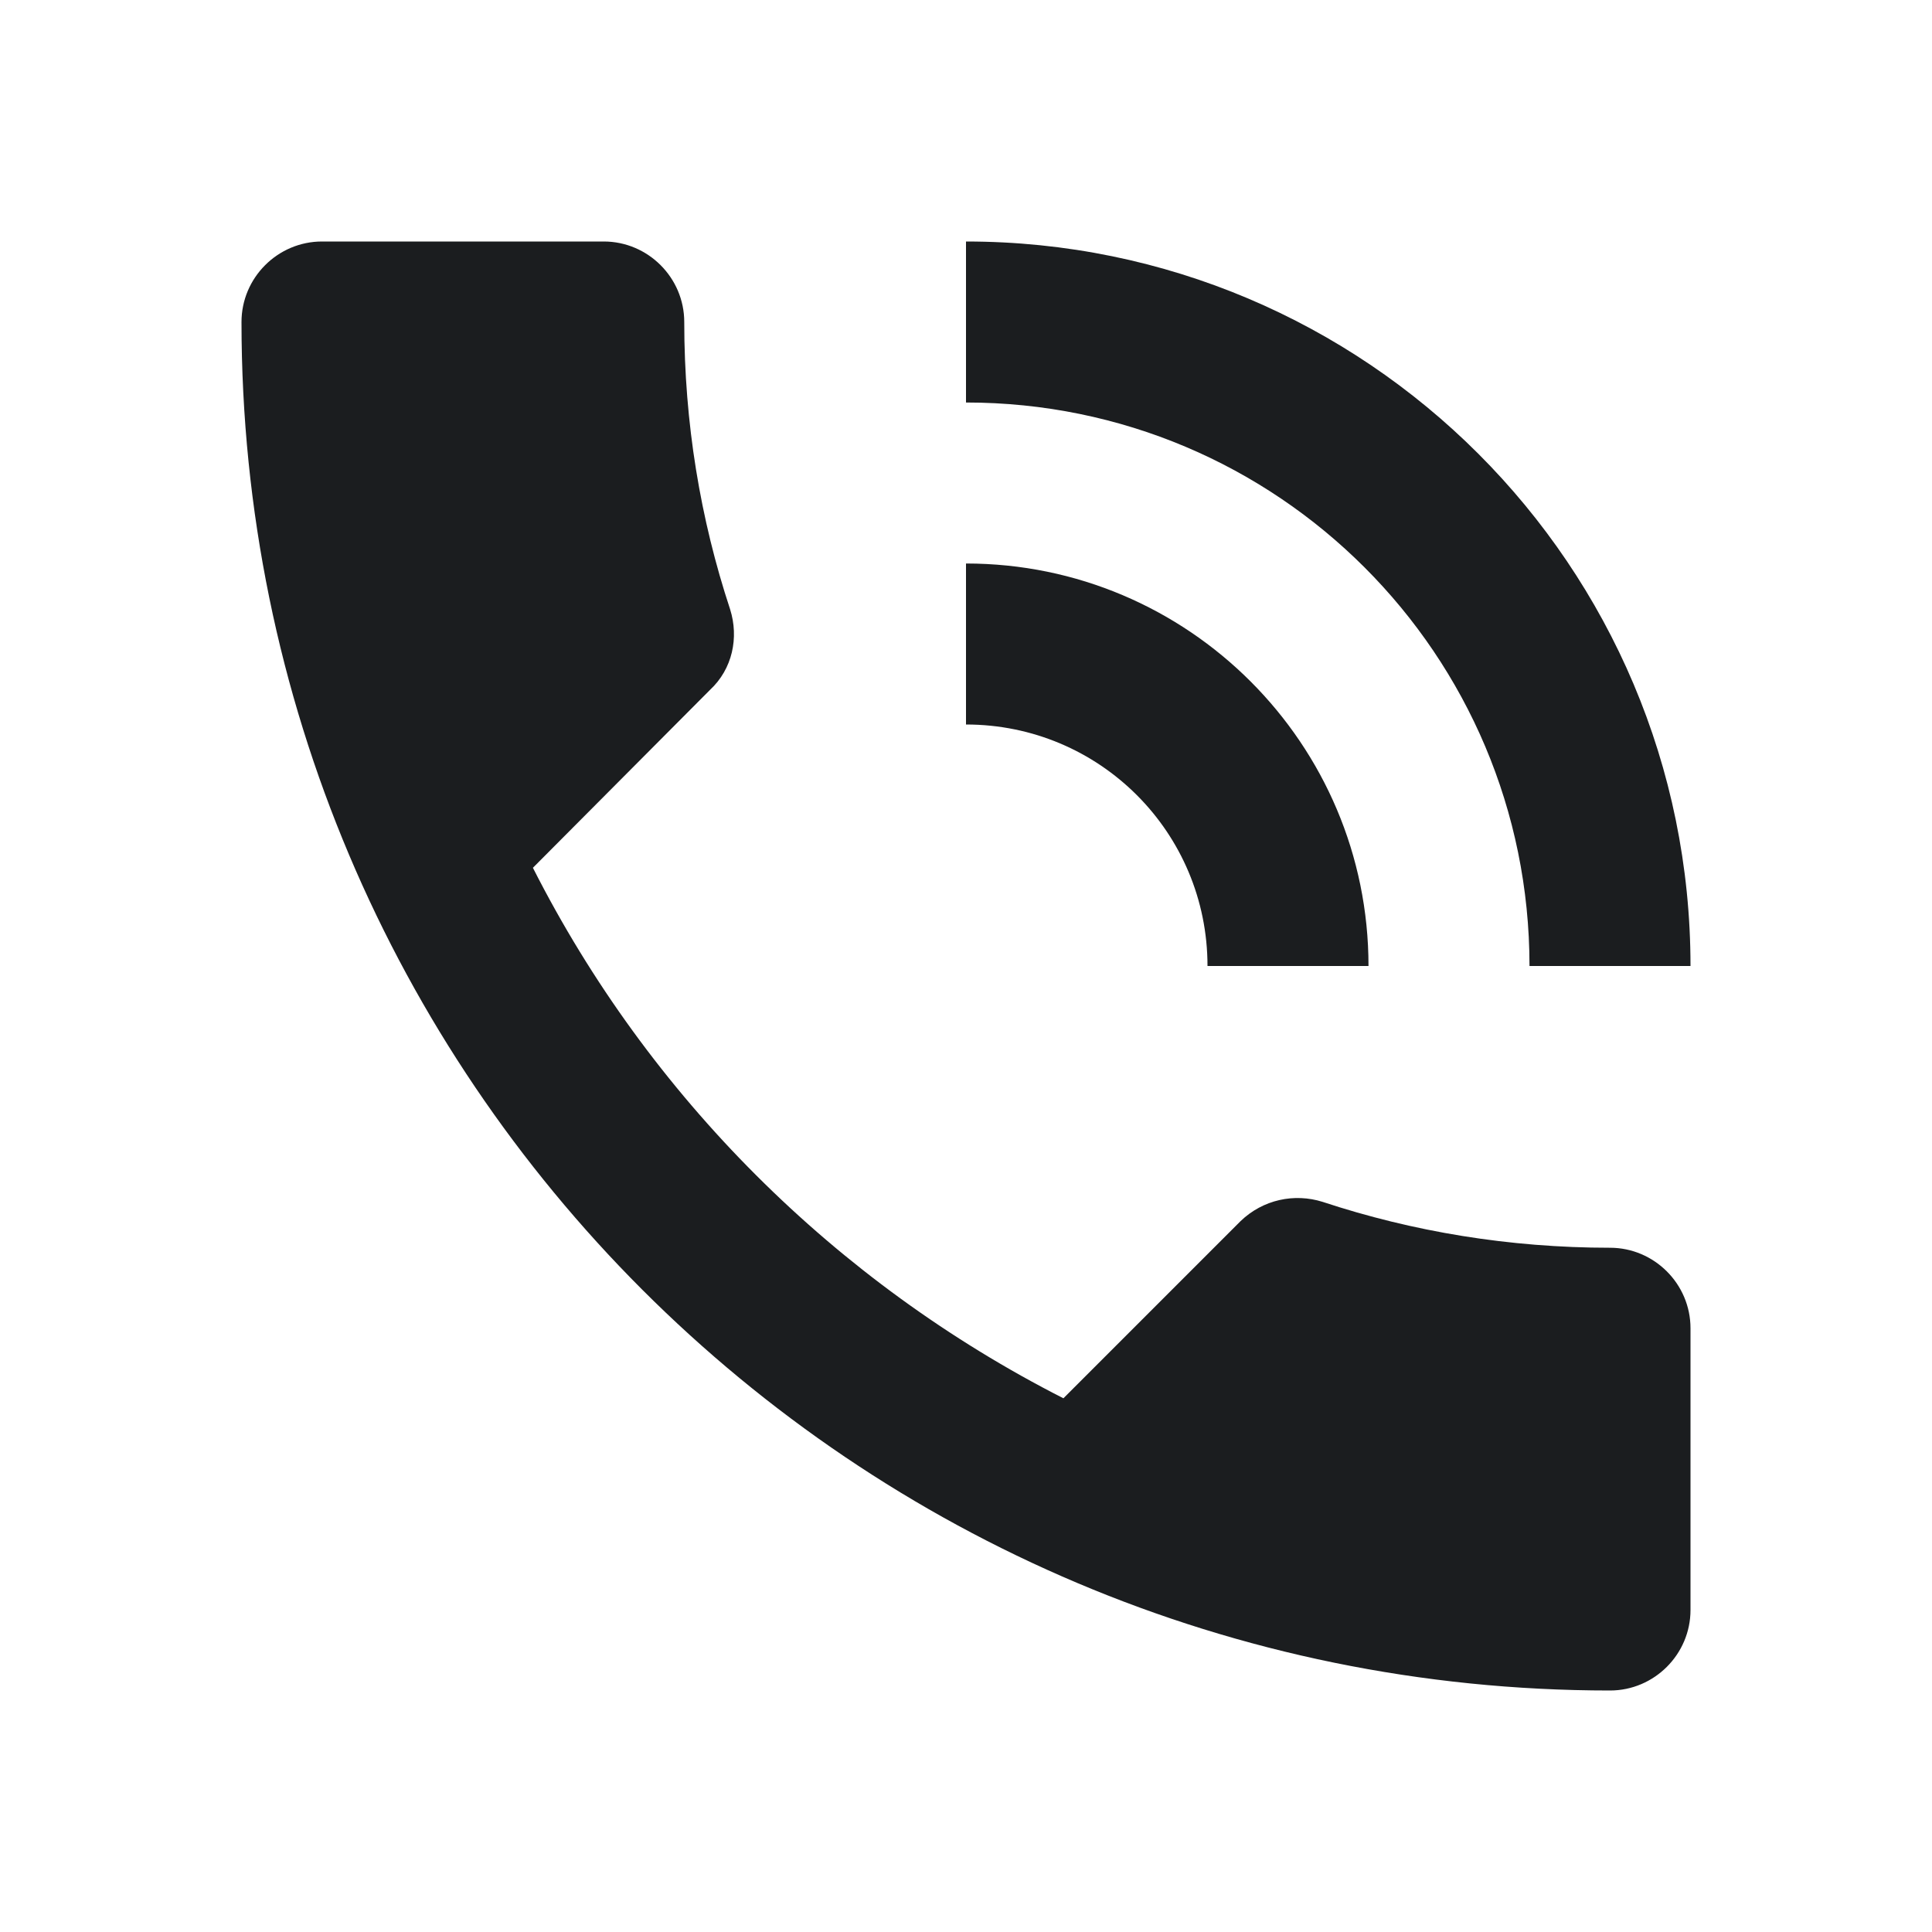
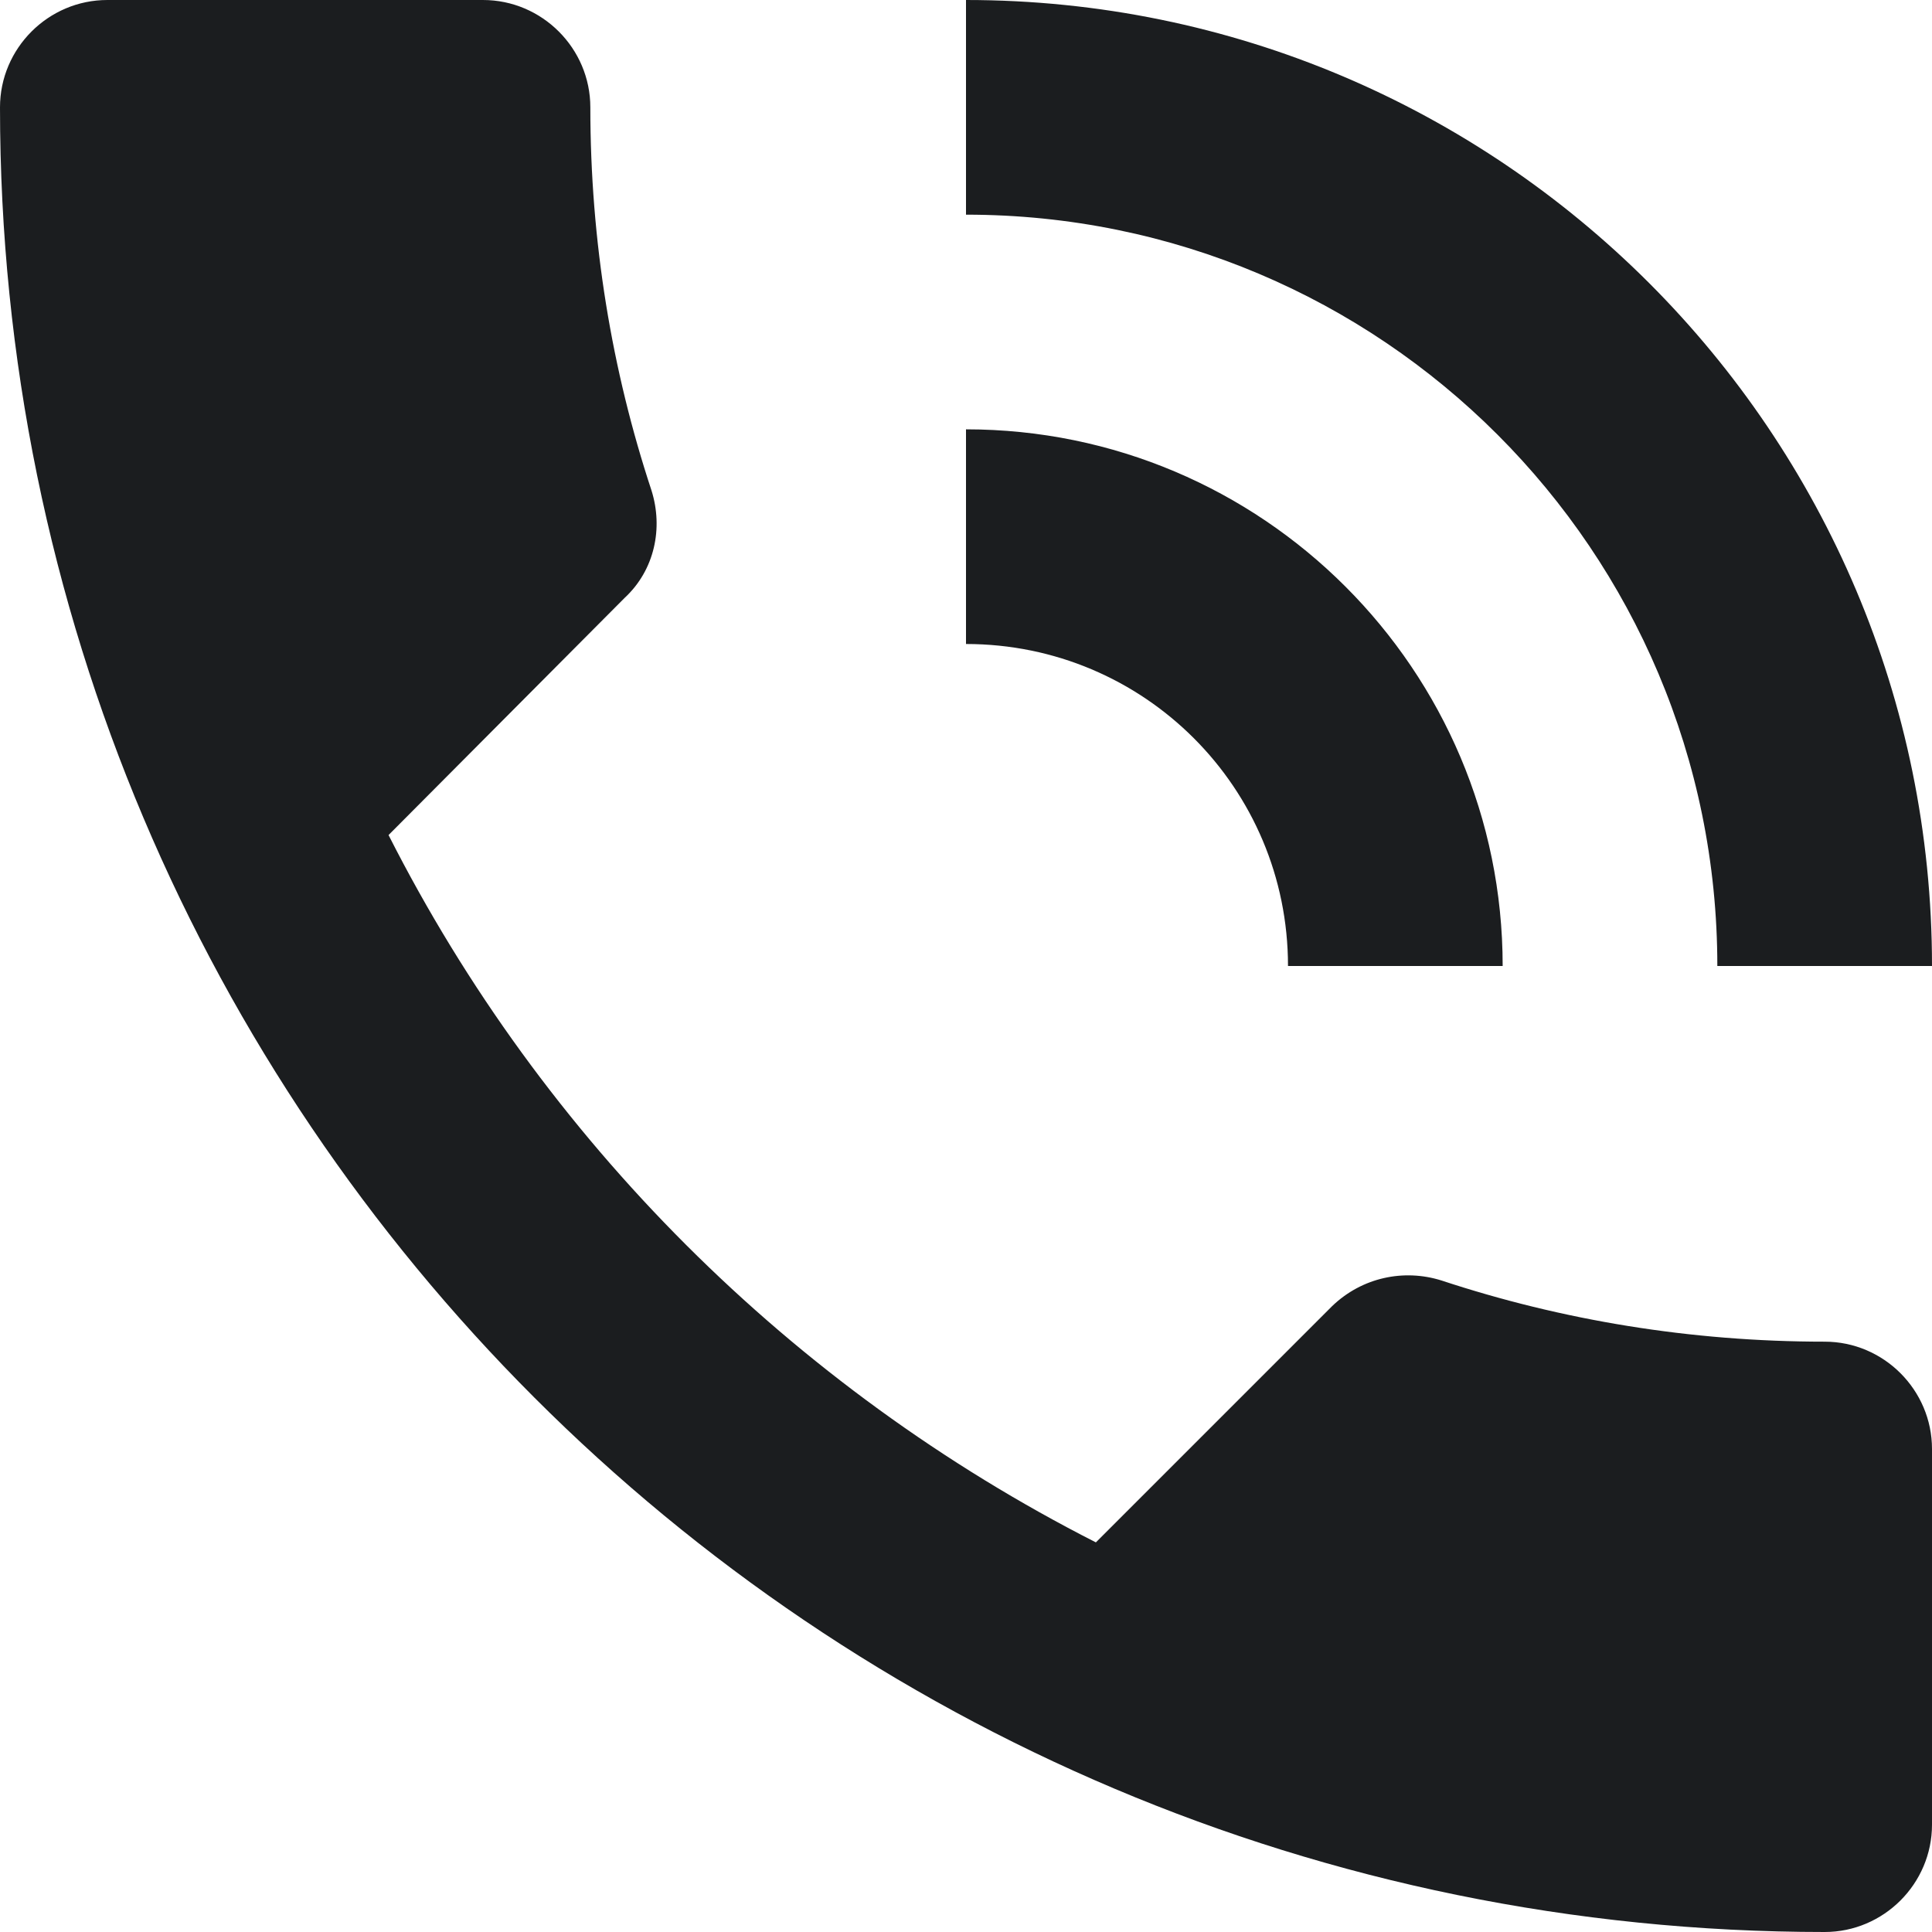
- <svg xmlns="http://www.w3.org/2000/svg" width="24" height="24" viewBox="0 0 24 24" fill="none">
-   <path d="M20 15.5C18.75 15.5 17.55 15.3 16.43 14.93C16.08 14.82 15.69 14.9 15.41 15.17L13.21 17.37C10.38 15.93 8.06 13.62 6.62 10.78L8.82 8.57C9.1 8.31 9.18 7.92 9.07 7.57C8.7 6.45 8.5 5.25 8.5 4C8.5 3.45 8.05 3 7.5 3H4C3.45 3 3 3.45 3 4C3 13.39 10.61 21 20 21C20.55 21 21 20.55 21 20V16.5C21 15.95 20.55 15.5 20 15.5ZM19 12H21C21 7.03 16.97 3 12 3V5C15.87 5 19 8.13 19 12ZM15 12H17C17 9.24 14.76 7 12 7V9C13.66 9 15 10.34 15 12Z" fill="#1B1D1F" />
+ <svg xmlns="http://www.w3.org/2000/svg" width="18" height="18" viewBox="0 0 18 18" fill="none">
+   <path d="M17 12.5C15.75 12.5 14.55 12.3 13.43 11.93C13.08 11.82 12.69 11.9 12.41 12.17L10.21 14.37C7.38 12.93 5.06 10.62 3.62 7.78L5.82 5.57C6.1 5.31 6.18 4.92 6.07 4.57C5.7 3.45 5.5 2.25 5.5 1C5.5 0.45 5.05 0 4.5 0H1C0.45 0 0 0.45 0 1C0 10.39 7.61 18 17 18C17.55 18 18 17.55 18 17V13.5C18 12.95 17.55 12.5 17 12.5ZM16 9H18C18 4.03 13.97 0 9 0V2C12.87 2 16 5.13 16 9ZM12 9H14C14 6.24 11.76 4 9 4V6C10.66 6 12 7.34 12 9Z" fill="#1B1D1F" />
</svg>
